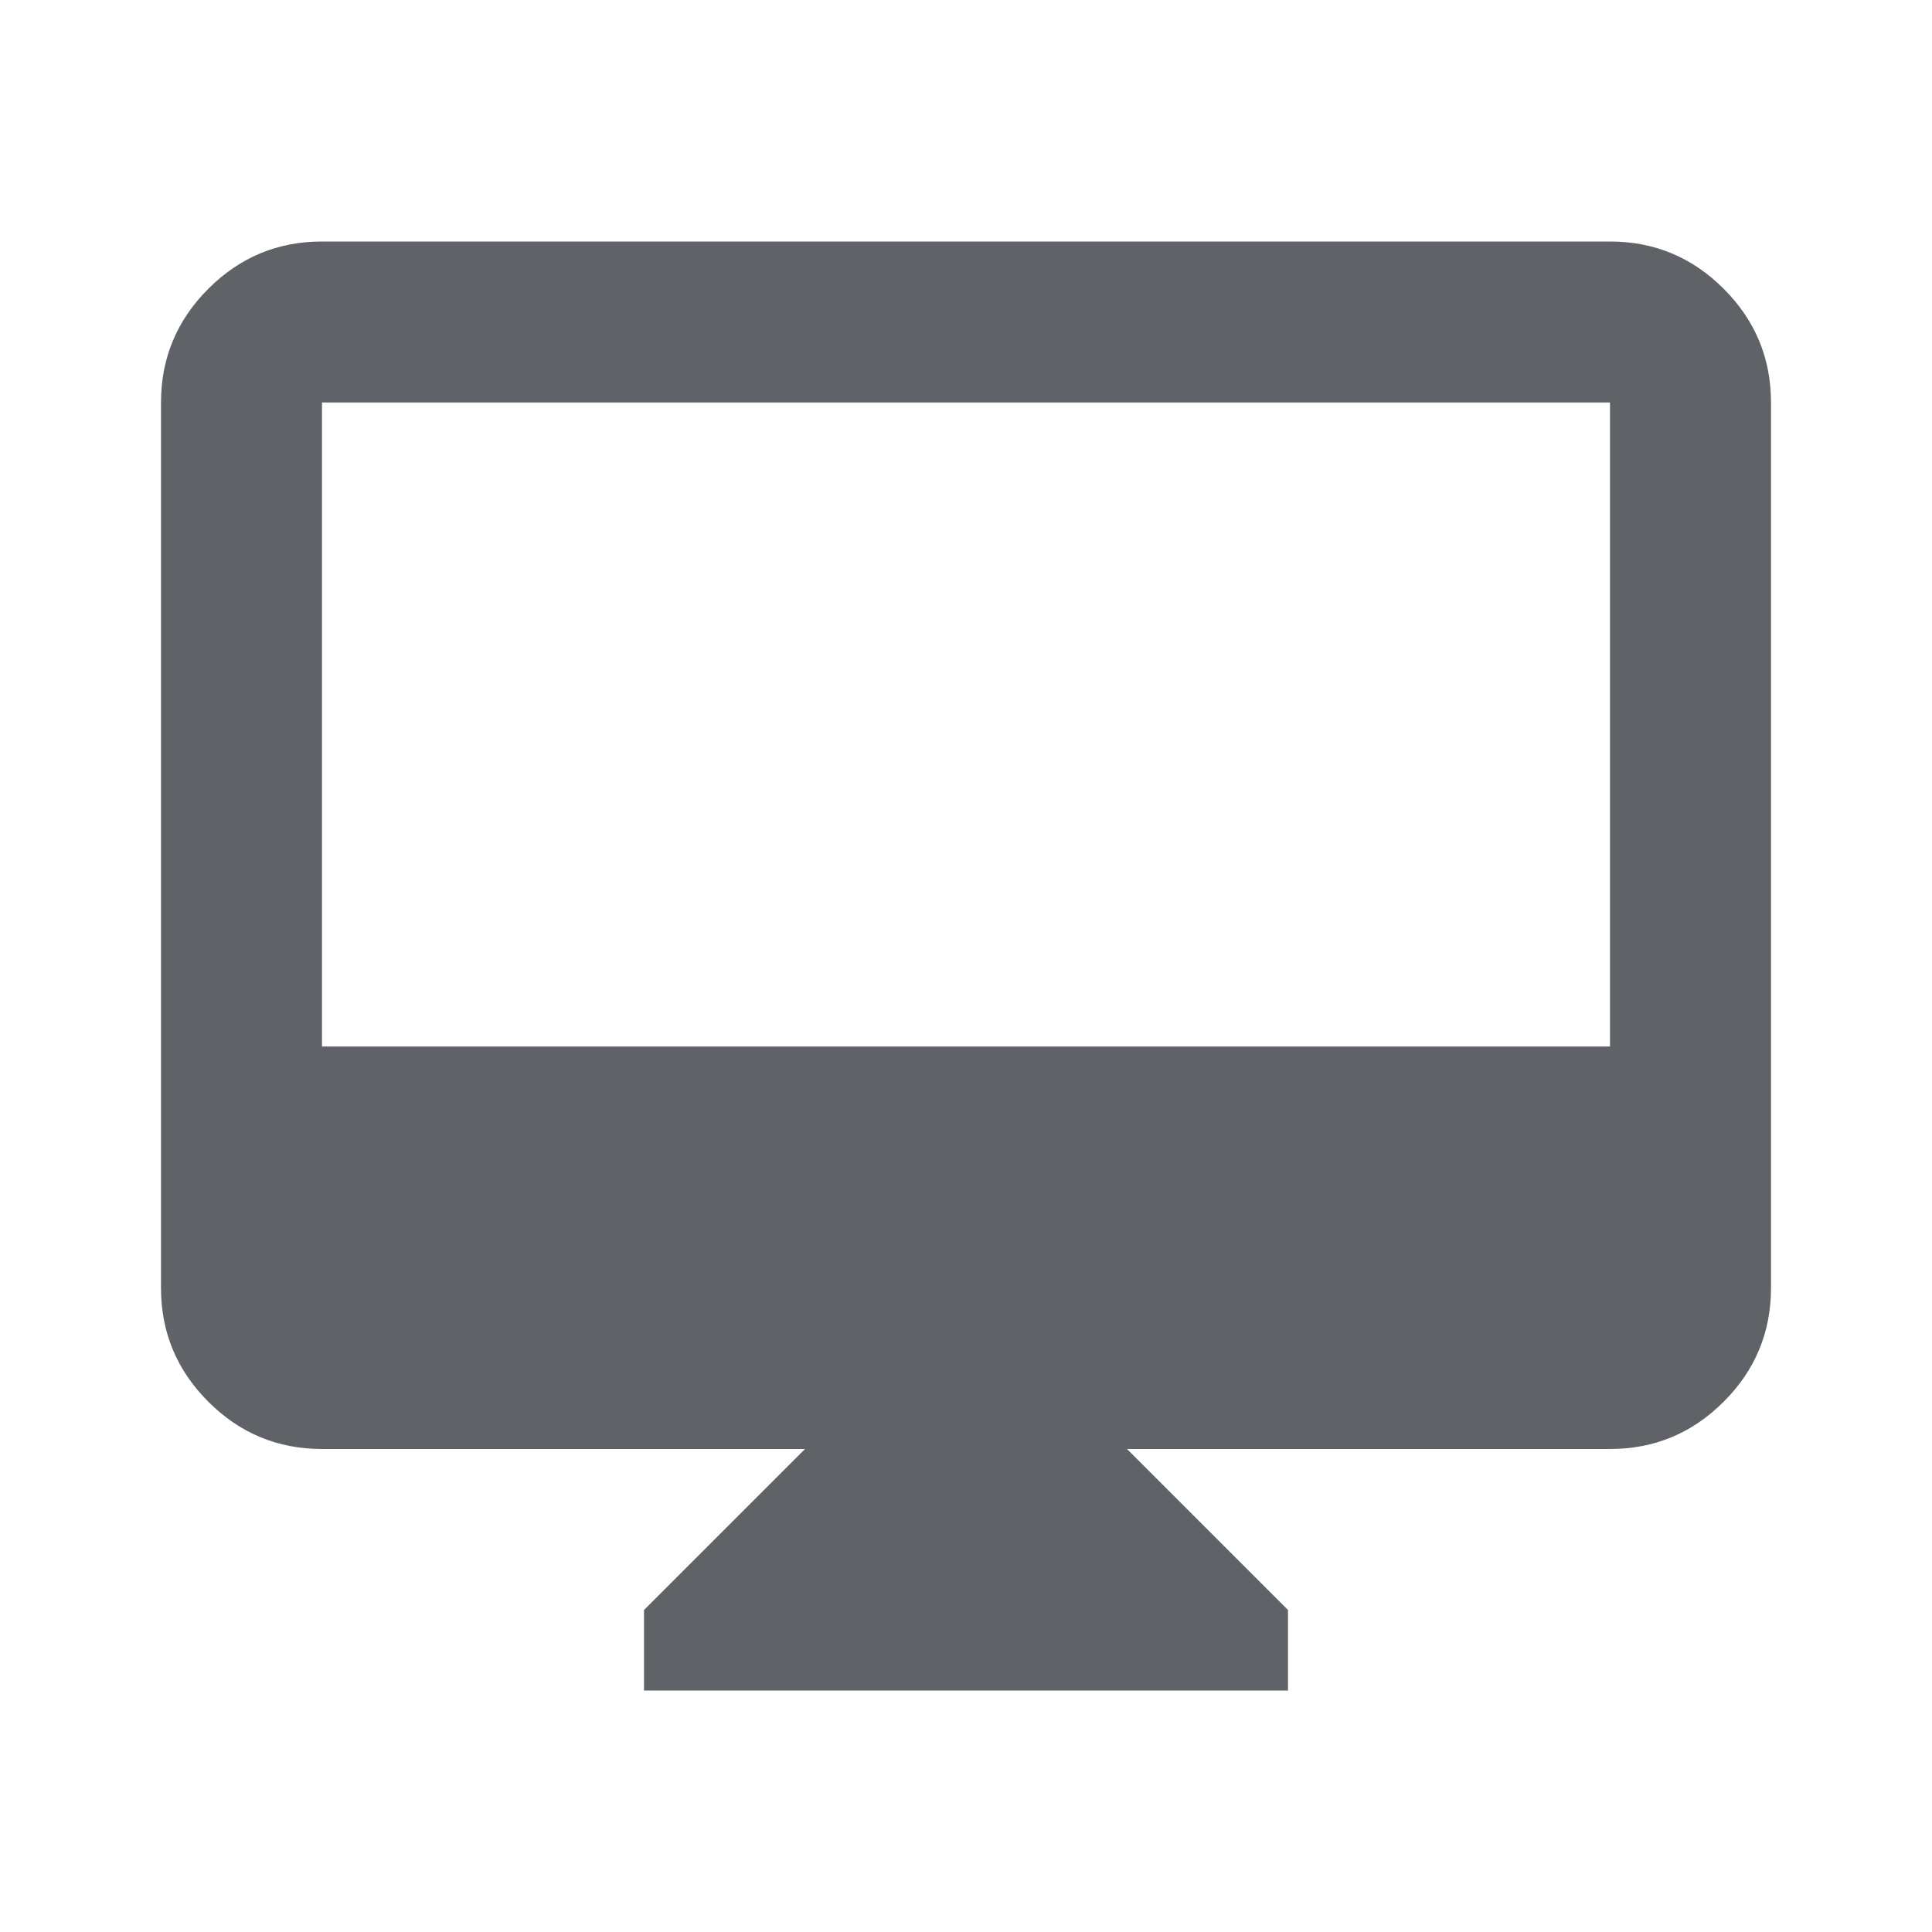
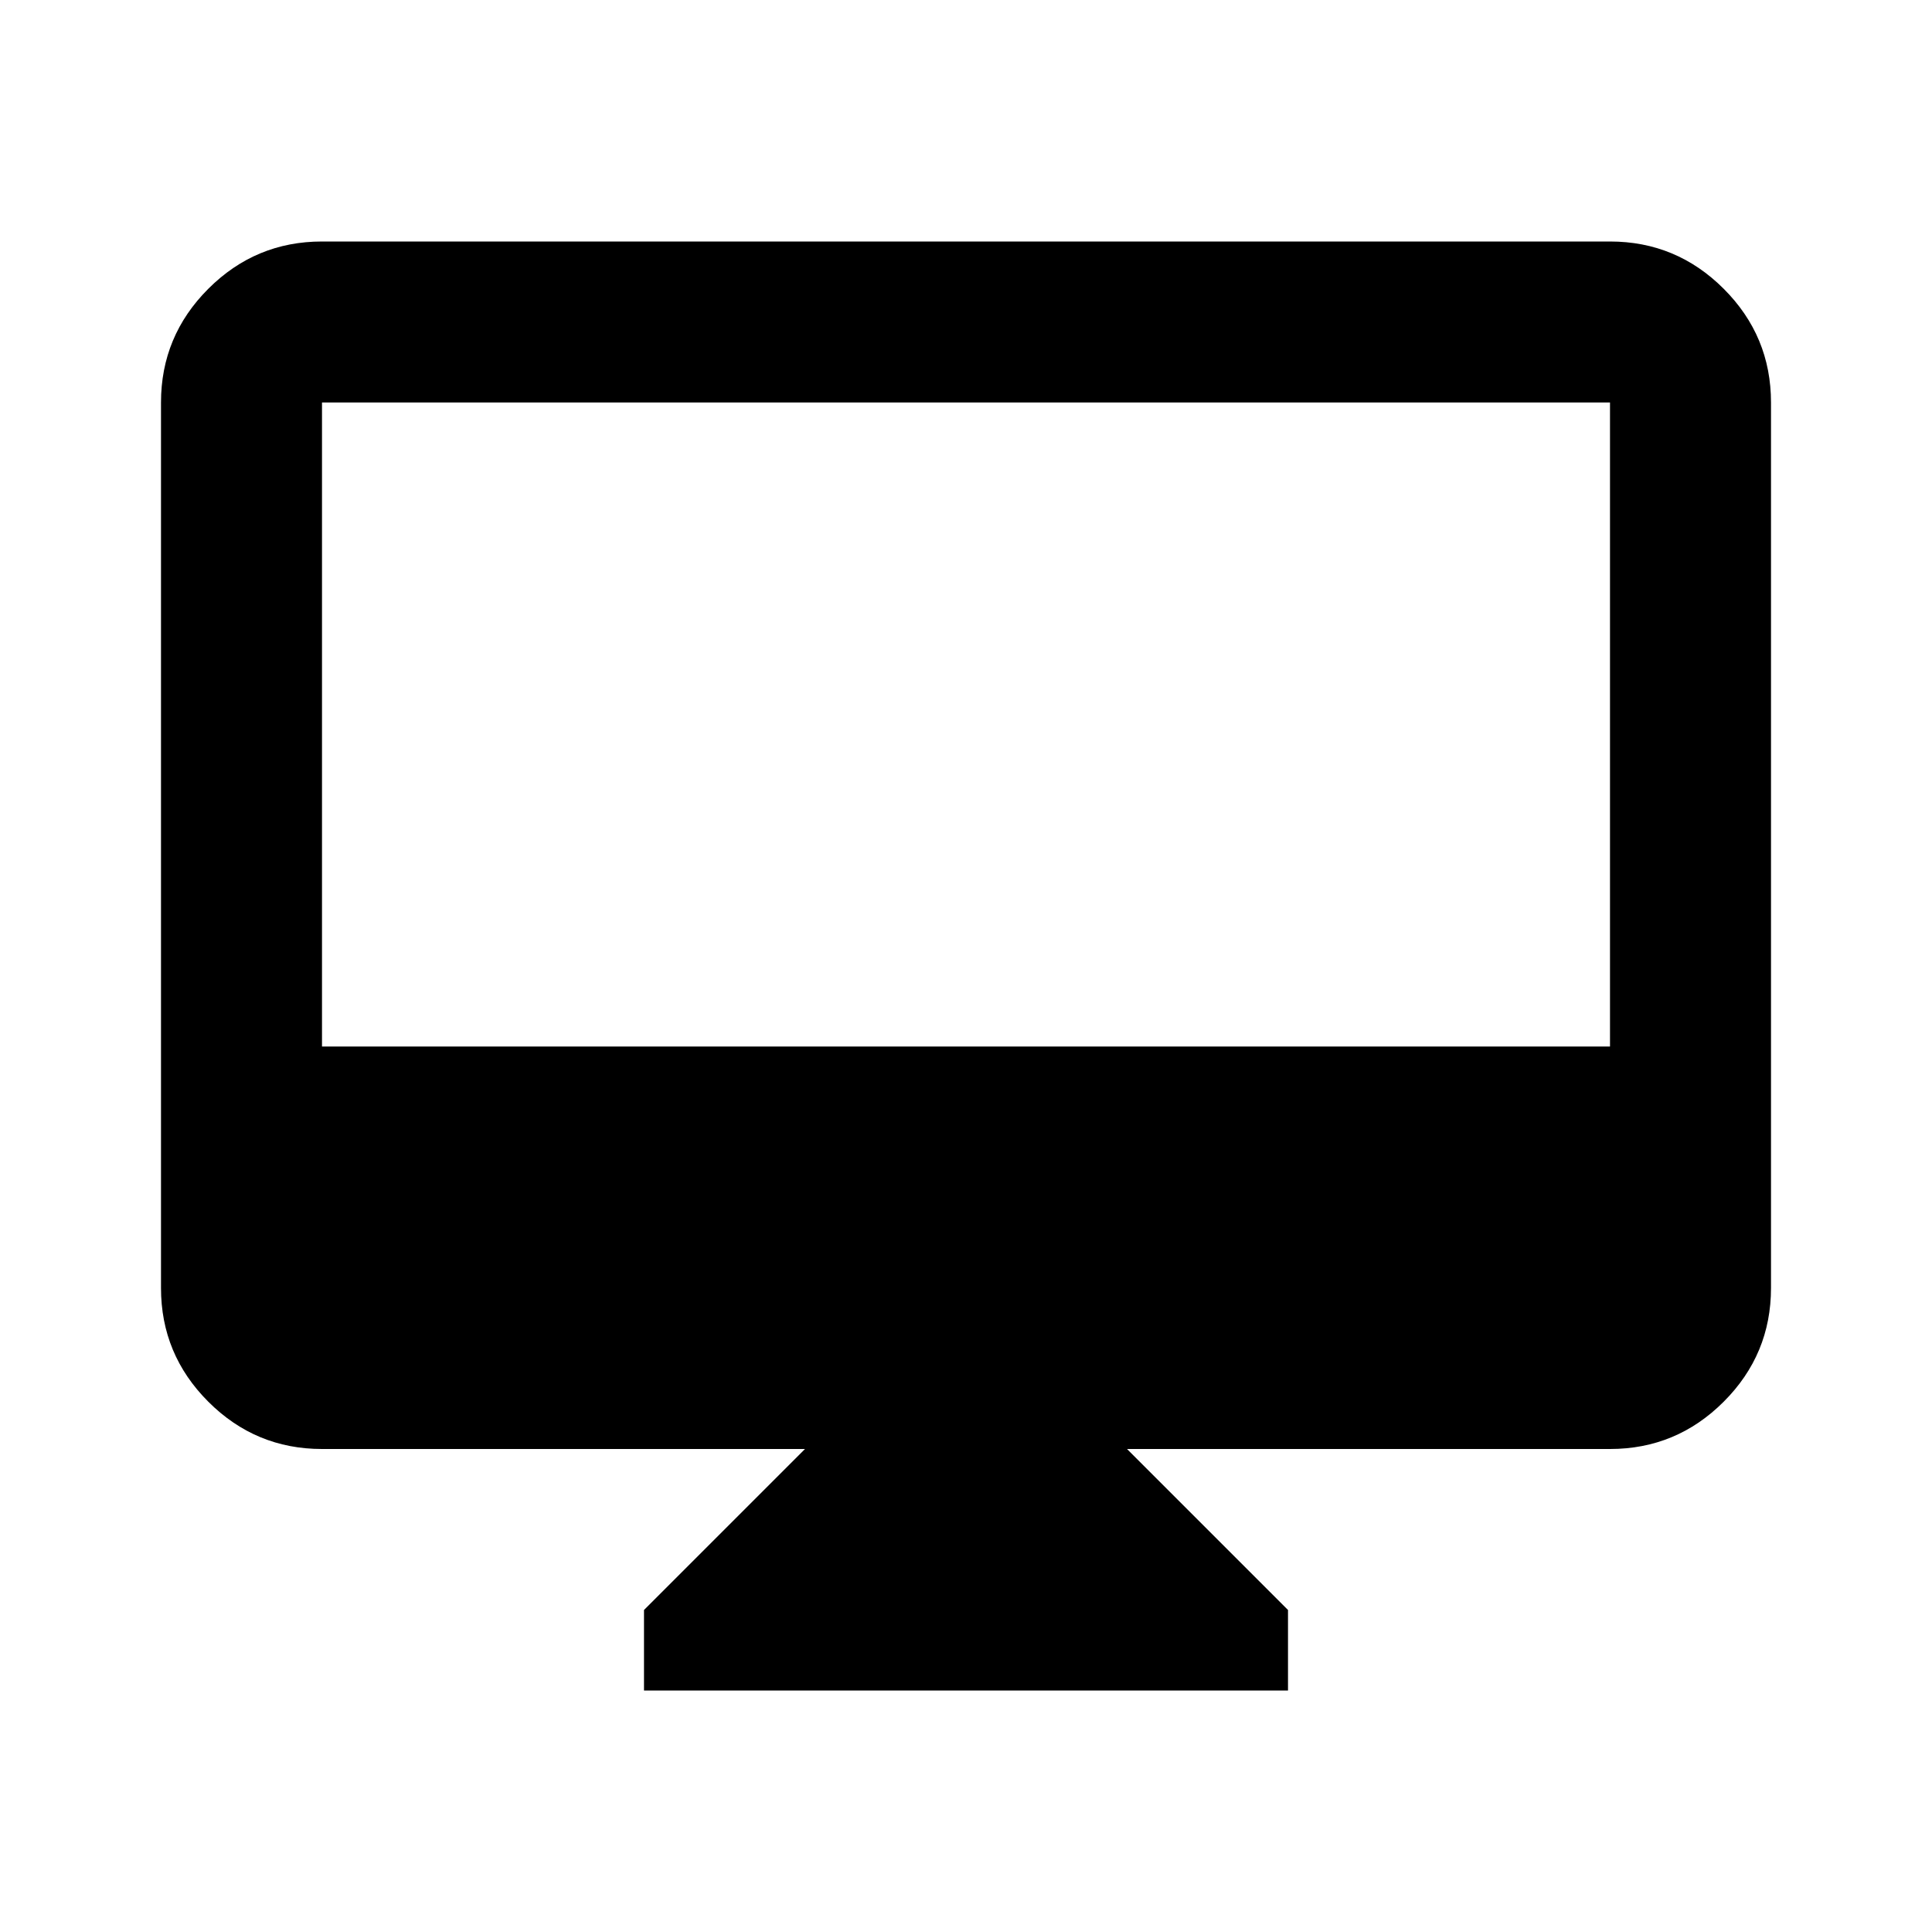
- <svg xmlns="http://www.w3.org/2000/svg" height="24px" viewBox="0 -960 960 960" width="24px" fill="#5f6368">
+ <svg xmlns="http://www.w3.org/2000/svg" height="24px" viewBox="0 -960 960 960" width="24px">
  <path d="M320-120v-40l80-80H160q-33 0-56.5-23.5T80-320v-440q0-33 23.5-56.5T160-840h640q33 0 56.5 23.5T880-760v440q0 33-23.5 56.5T800-240H560l80 80v40H320ZM160-440h640v-320H160v320Zm0 0v-320 320Z" />
</svg>
